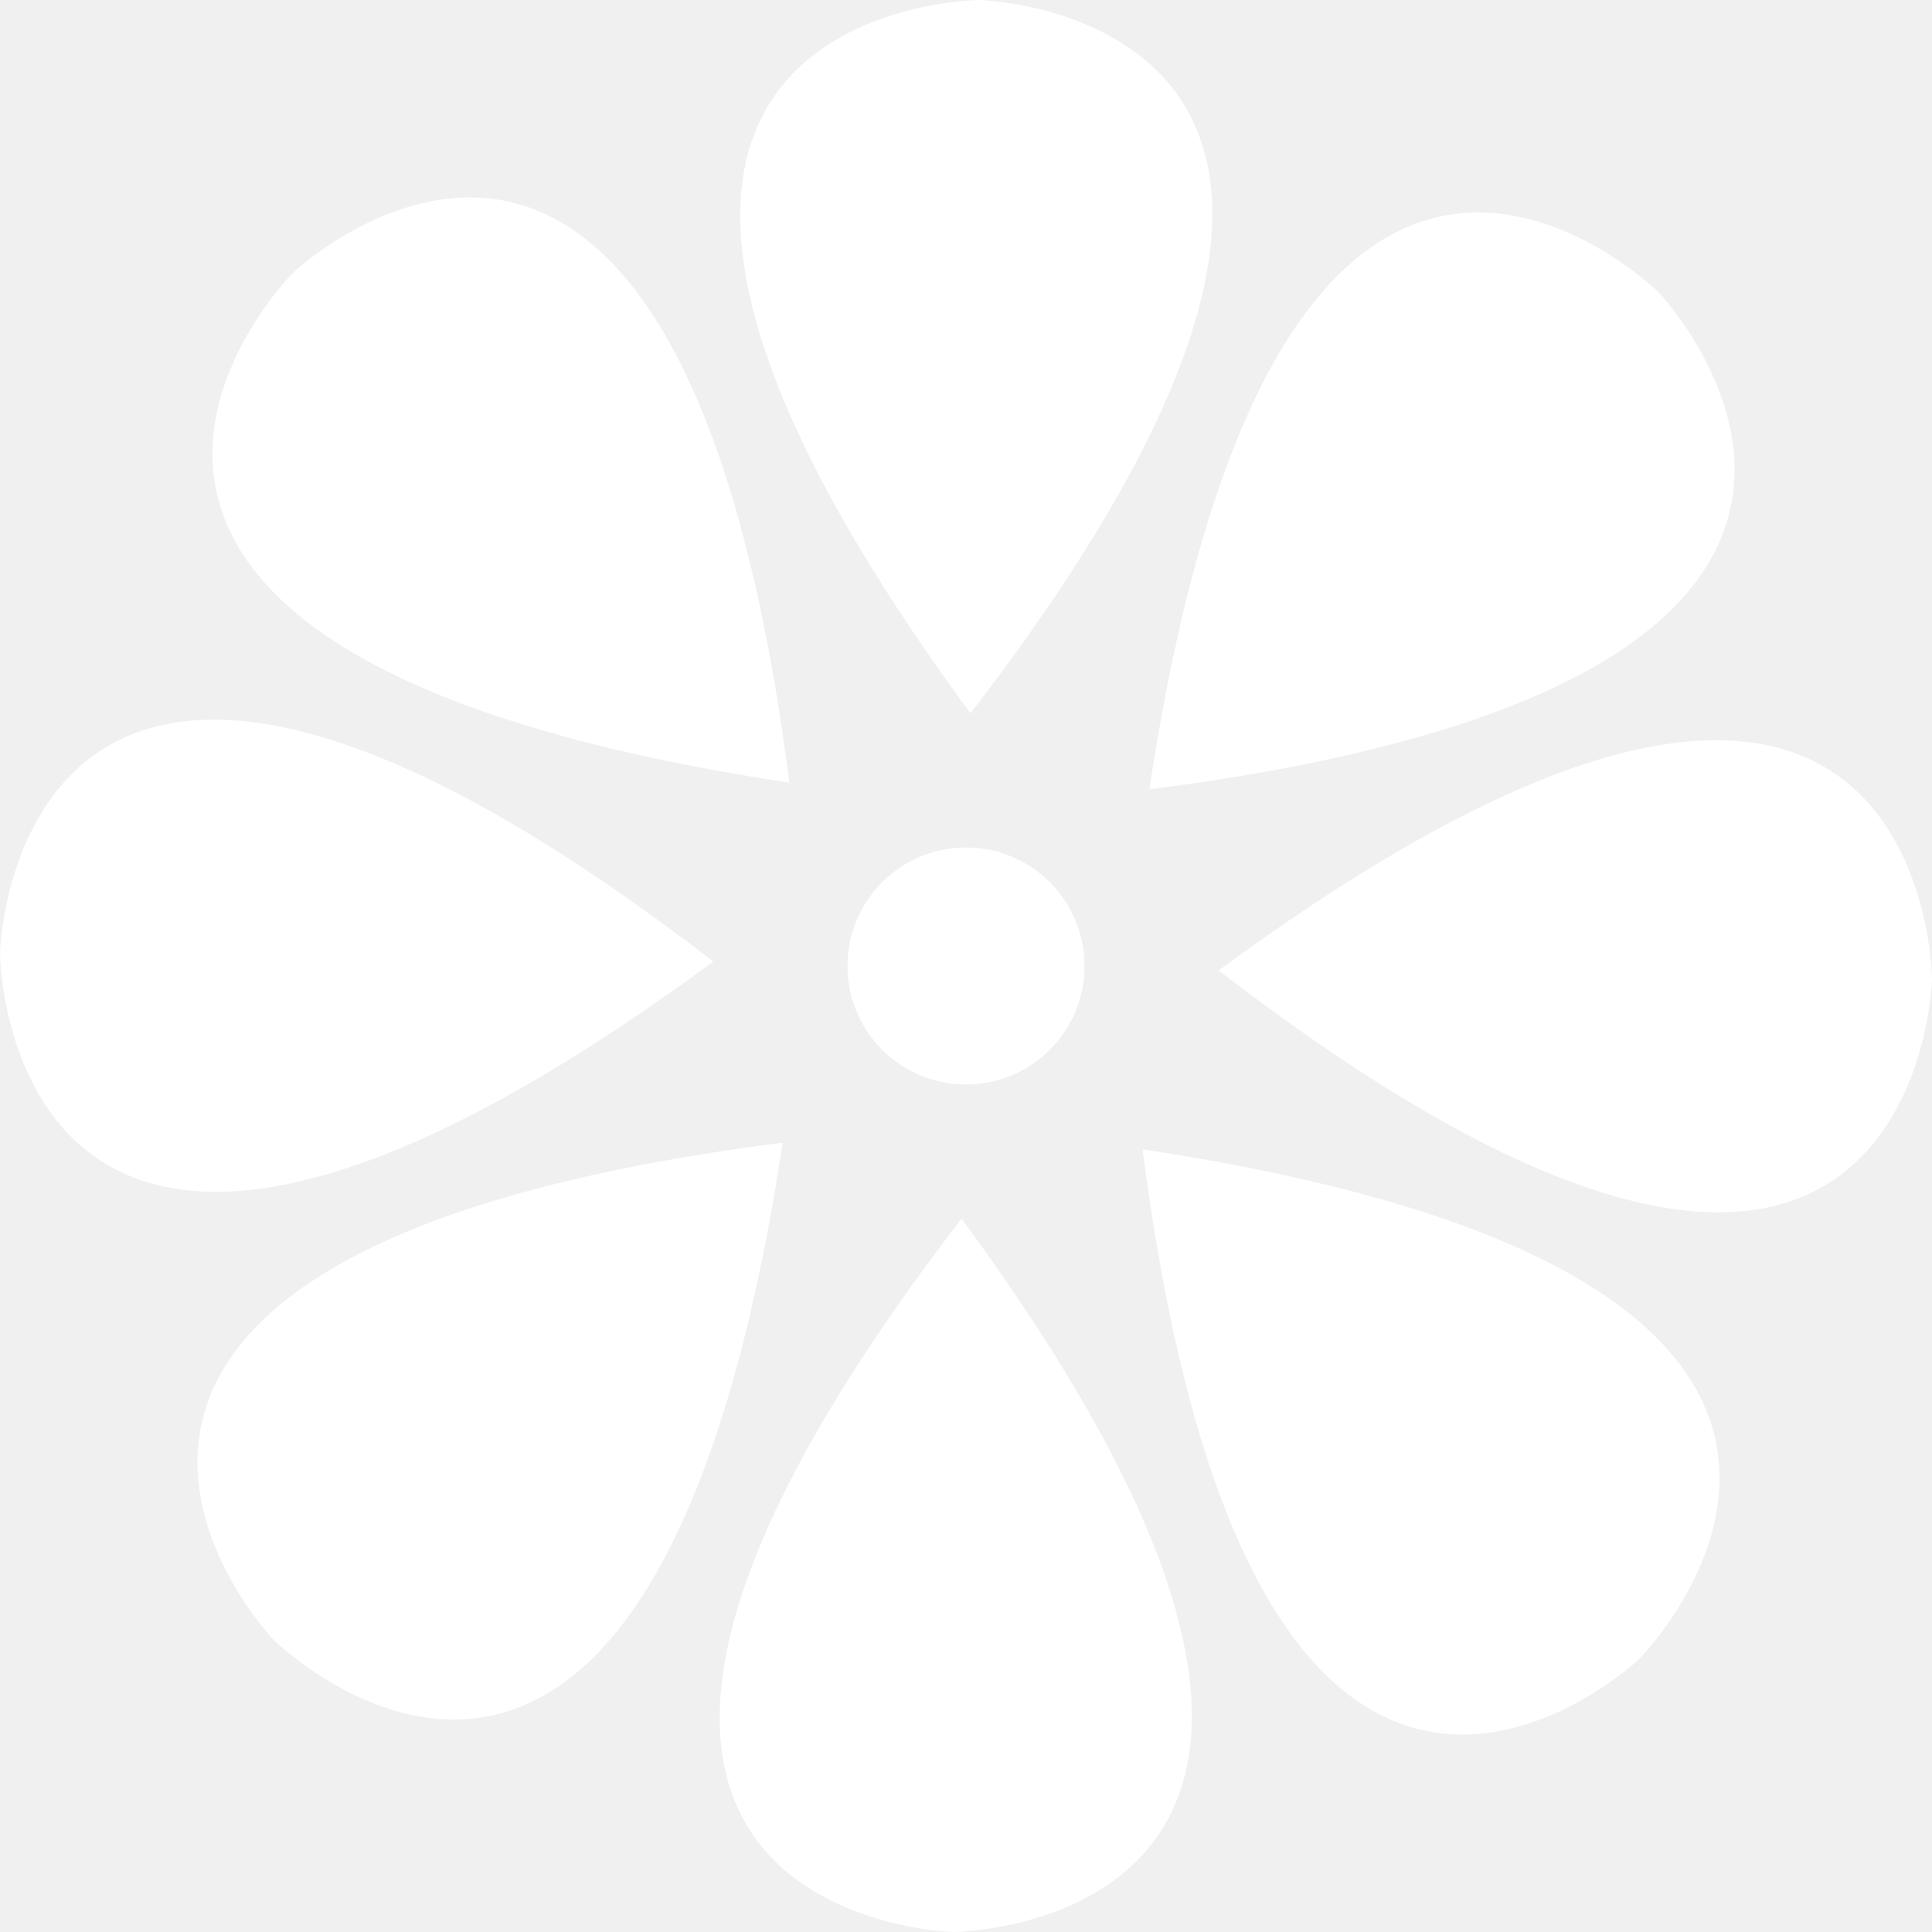
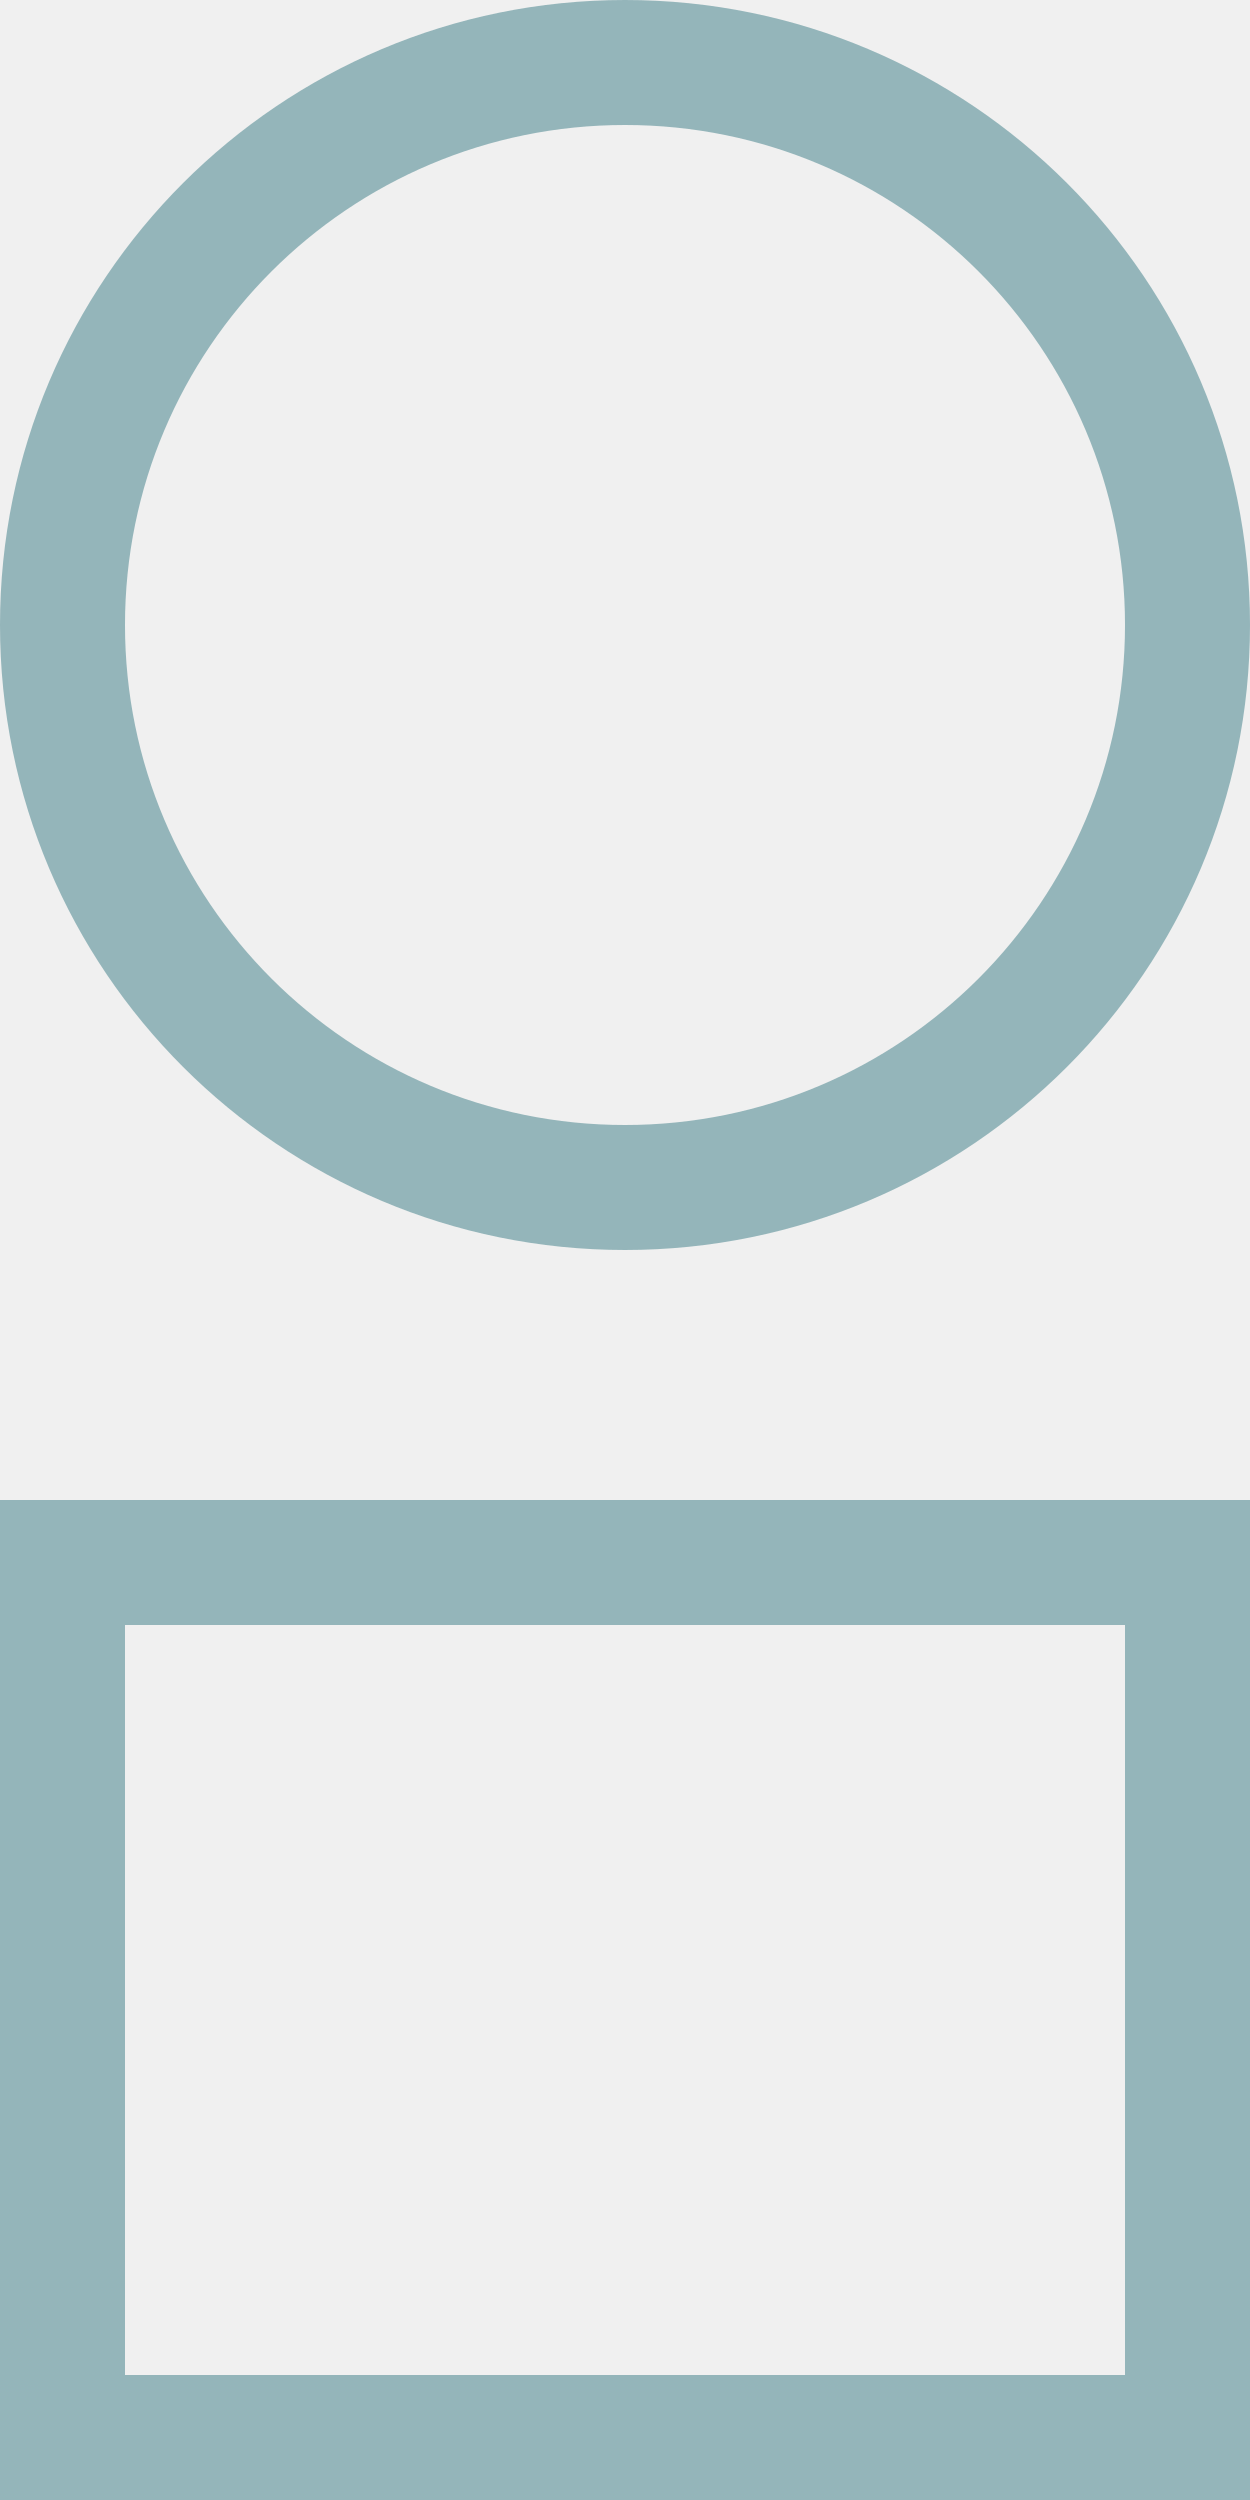
- <svg xmlns="http://www.w3.org/2000/svg" id="Layer_1" data-name="Layer 1" viewBox="0 0 86.4 86.4">
-   <defs>
-     <style>.cls-1{fill:#fff;}</style>
-   </defs>
-   <circle class="cls-1" cx="43.2" cy="43.2" r="5.3" />
-   <path class="cls-1" d="M45.2,33.7c24.1-31.3.4-31.9,0.4-31.9S21.8,1.9,45.2,33.7Z" transform="translate(-1.8 -1.8)" />
-   <path class="cls-1" d="M37.1,36.8C32.1-2.3,14.9,14,14.9,14S-1.9,30.9,37.1,36.8Z" transform="translate(-1.8 -1.8)" />
-   <path class="cls-1" d="M33.7,44.8C2.4,20.7,1.8,44.4,1.8,44.4S1.9,68.2,33.7,44.8Z" transform="translate(-1.8 -1.8)" />
-   <path class="cls-1" d="M36.8,52.9C-2.3,57.9,14,75.1,14,75.1S30.9,91.9,36.8,52.9Z" transform="translate(-1.8 -1.8)" />
-   <path class="cls-1" d="M44.8,56.3c-24.1,31.3-.4,31.9-0.4,31.9S68.2,88.1,44.8,56.3Z" transform="translate(-1.8 -1.8)" />
-   <path class="cls-1" d="M52.9,53.2C57.9,92.3,75.1,76,75.1,76S91.9,59.1,52.9,53.2Z" transform="translate(-1.8 -1.8)" />
-   <path class="cls-1" d="M56.3,45.2c31.3,24.1,31.9.4,31.9,0.4S88.1,21.8,56.3,45.2Z" transform="translate(-1.8 -1.8)" />
-   <path class="cls-1" d="M53.2,37.1C92.3,32.1,76,14.9,76,14.9S59.1-1.9,53.2,37.1Z" transform="translate(-1.8 -1.8)" />
+ <svg xmlns="http://www.w3.org/2000/svg" width="20px" height="40px" viewBox="0 0 20 40" version="1.1">
+   <defs />
+   <g id="Page-1" stroke="none" stroke-width="1" fill="none" fill-rule="evenodd">
+     <g id="icn-design" transform="translate(-15, -4)">
+       <rect id="Rectangle-Copy-6" x="0" y="0" width="50" height="50" />
+       <path d="M17,30 L17,42 L33,42 L33,30 L17,30 Z M15,28 L35,28 L35,44 L15,44 L15,28 Z M25,22 C29.418,22 33,18.418 33,14 C33,9.582 29.418,6 25,6 C20.582,6 17,9.582 17,14 C17,18.418 20.582,22 25,22 Z M25,24 C19.477,24 15,19.523 15,14 C15,8.477 19.477,4 25,4 C30.523,4 35,8.477 35,14 C35,19.523 30.523,24 25,24 Z" id="Combined-Shape-Copy" fill="#94B5BA" fill-rule="nonzero" />
+     </g>
+   </g>
</svg>
